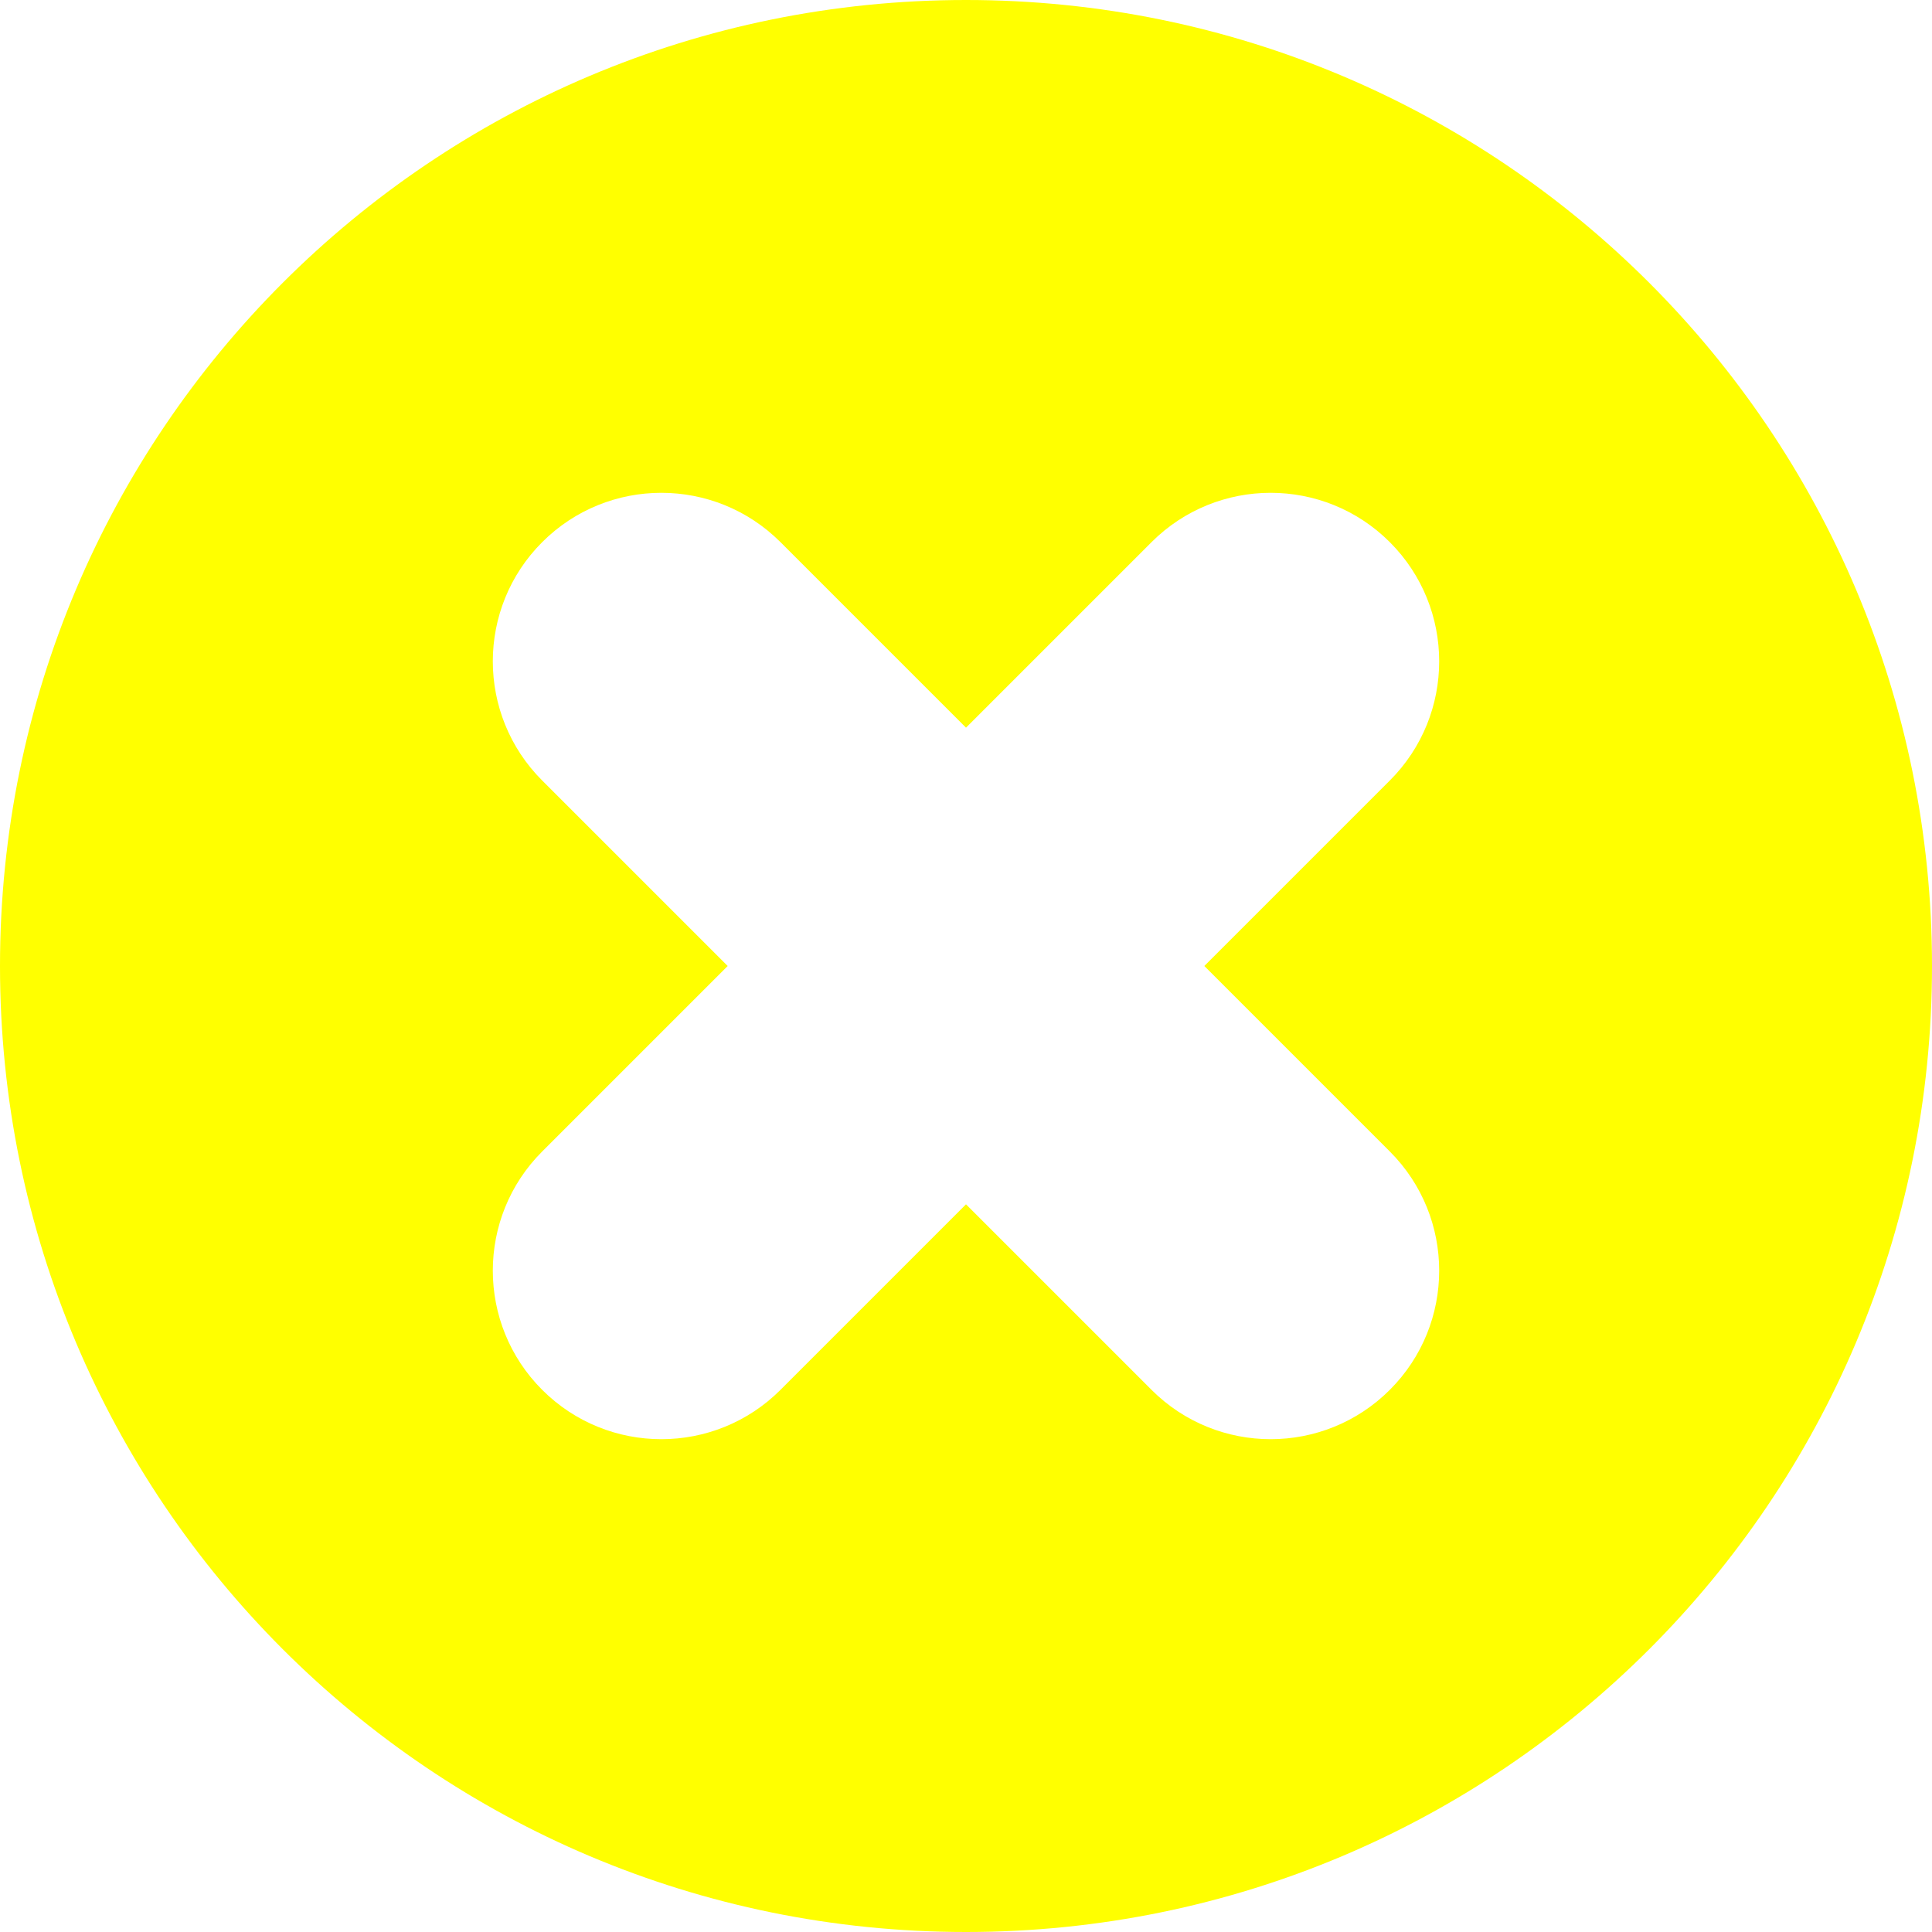
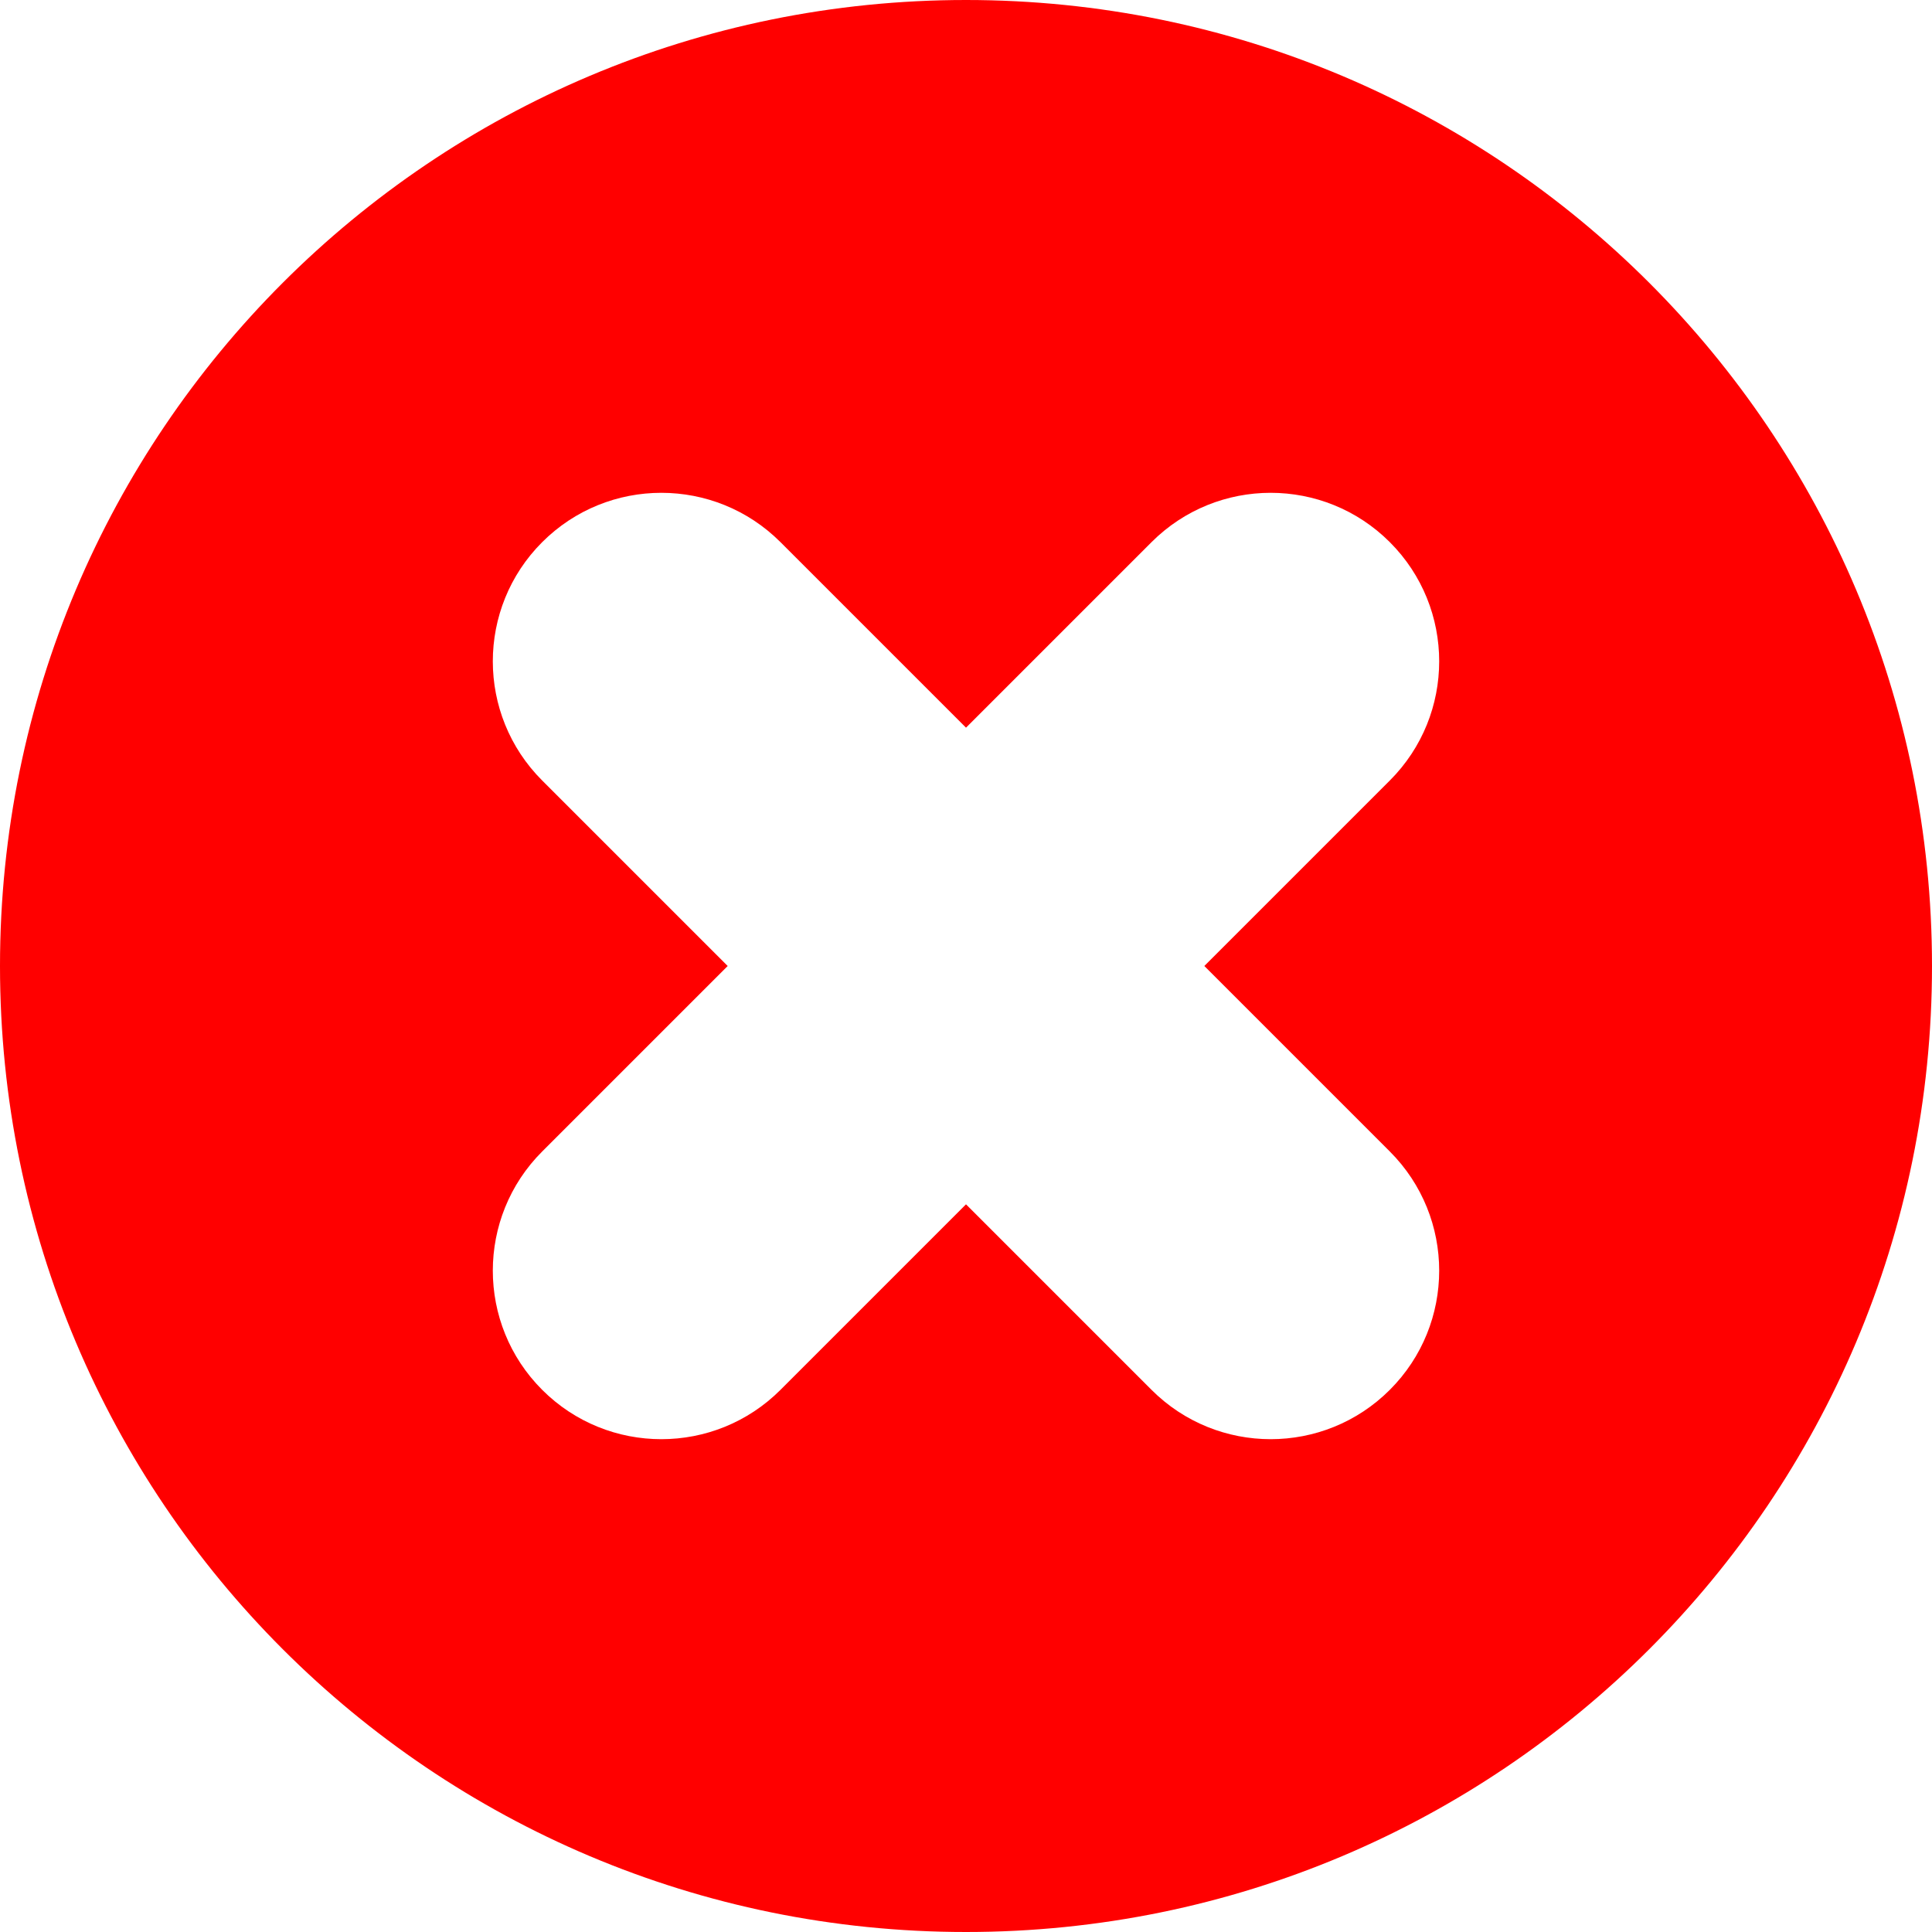
- <svg xmlns="http://www.w3.org/2000/svg" fill="yellow" height="800px" width="800px" version="1.1" id="Layer_1" viewBox="0 0 512 512" xml:space="preserve">
+ <svg xmlns="http://www.w3.org/2000/svg" fill="red" height="800px" width="800px" version="1.1" id="Layer_1" viewBox="0 0 512 512" xml:space="preserve">
  <g>
    <g>
      <path d="M256,0C114.509,0,0,114.497,0,256c0,141.491,114.497,256,256,256c141.491,0,256-114.497,256-256    C512,114.509,397.503,0,256,0z M368.32,305.16c17.441,17.441,17.441,45.718,0,63.159c-17.441,17.441-45.718,17.442-63.159,0    l-49.16-49.16l-49.16,49.16c-17.441,17.441-45.718,17.442-63.159,0c-17.441-17.441-17.441-45.718,0-63.159l49.16-49.16    l-49.16-49.16c-17.441-17.441-17.441-45.718,0-63.159c17.441-17.441,45.718-17.441,63.159,0l49.16,49.16l49.16-49.16    c17.441-17.441,45.718-17.441,63.159,0c17.441,17.441,17.441,45.718,0,63.159L319.16,256L368.32,305.16z" />
    </g>
  </g>
</svg>
